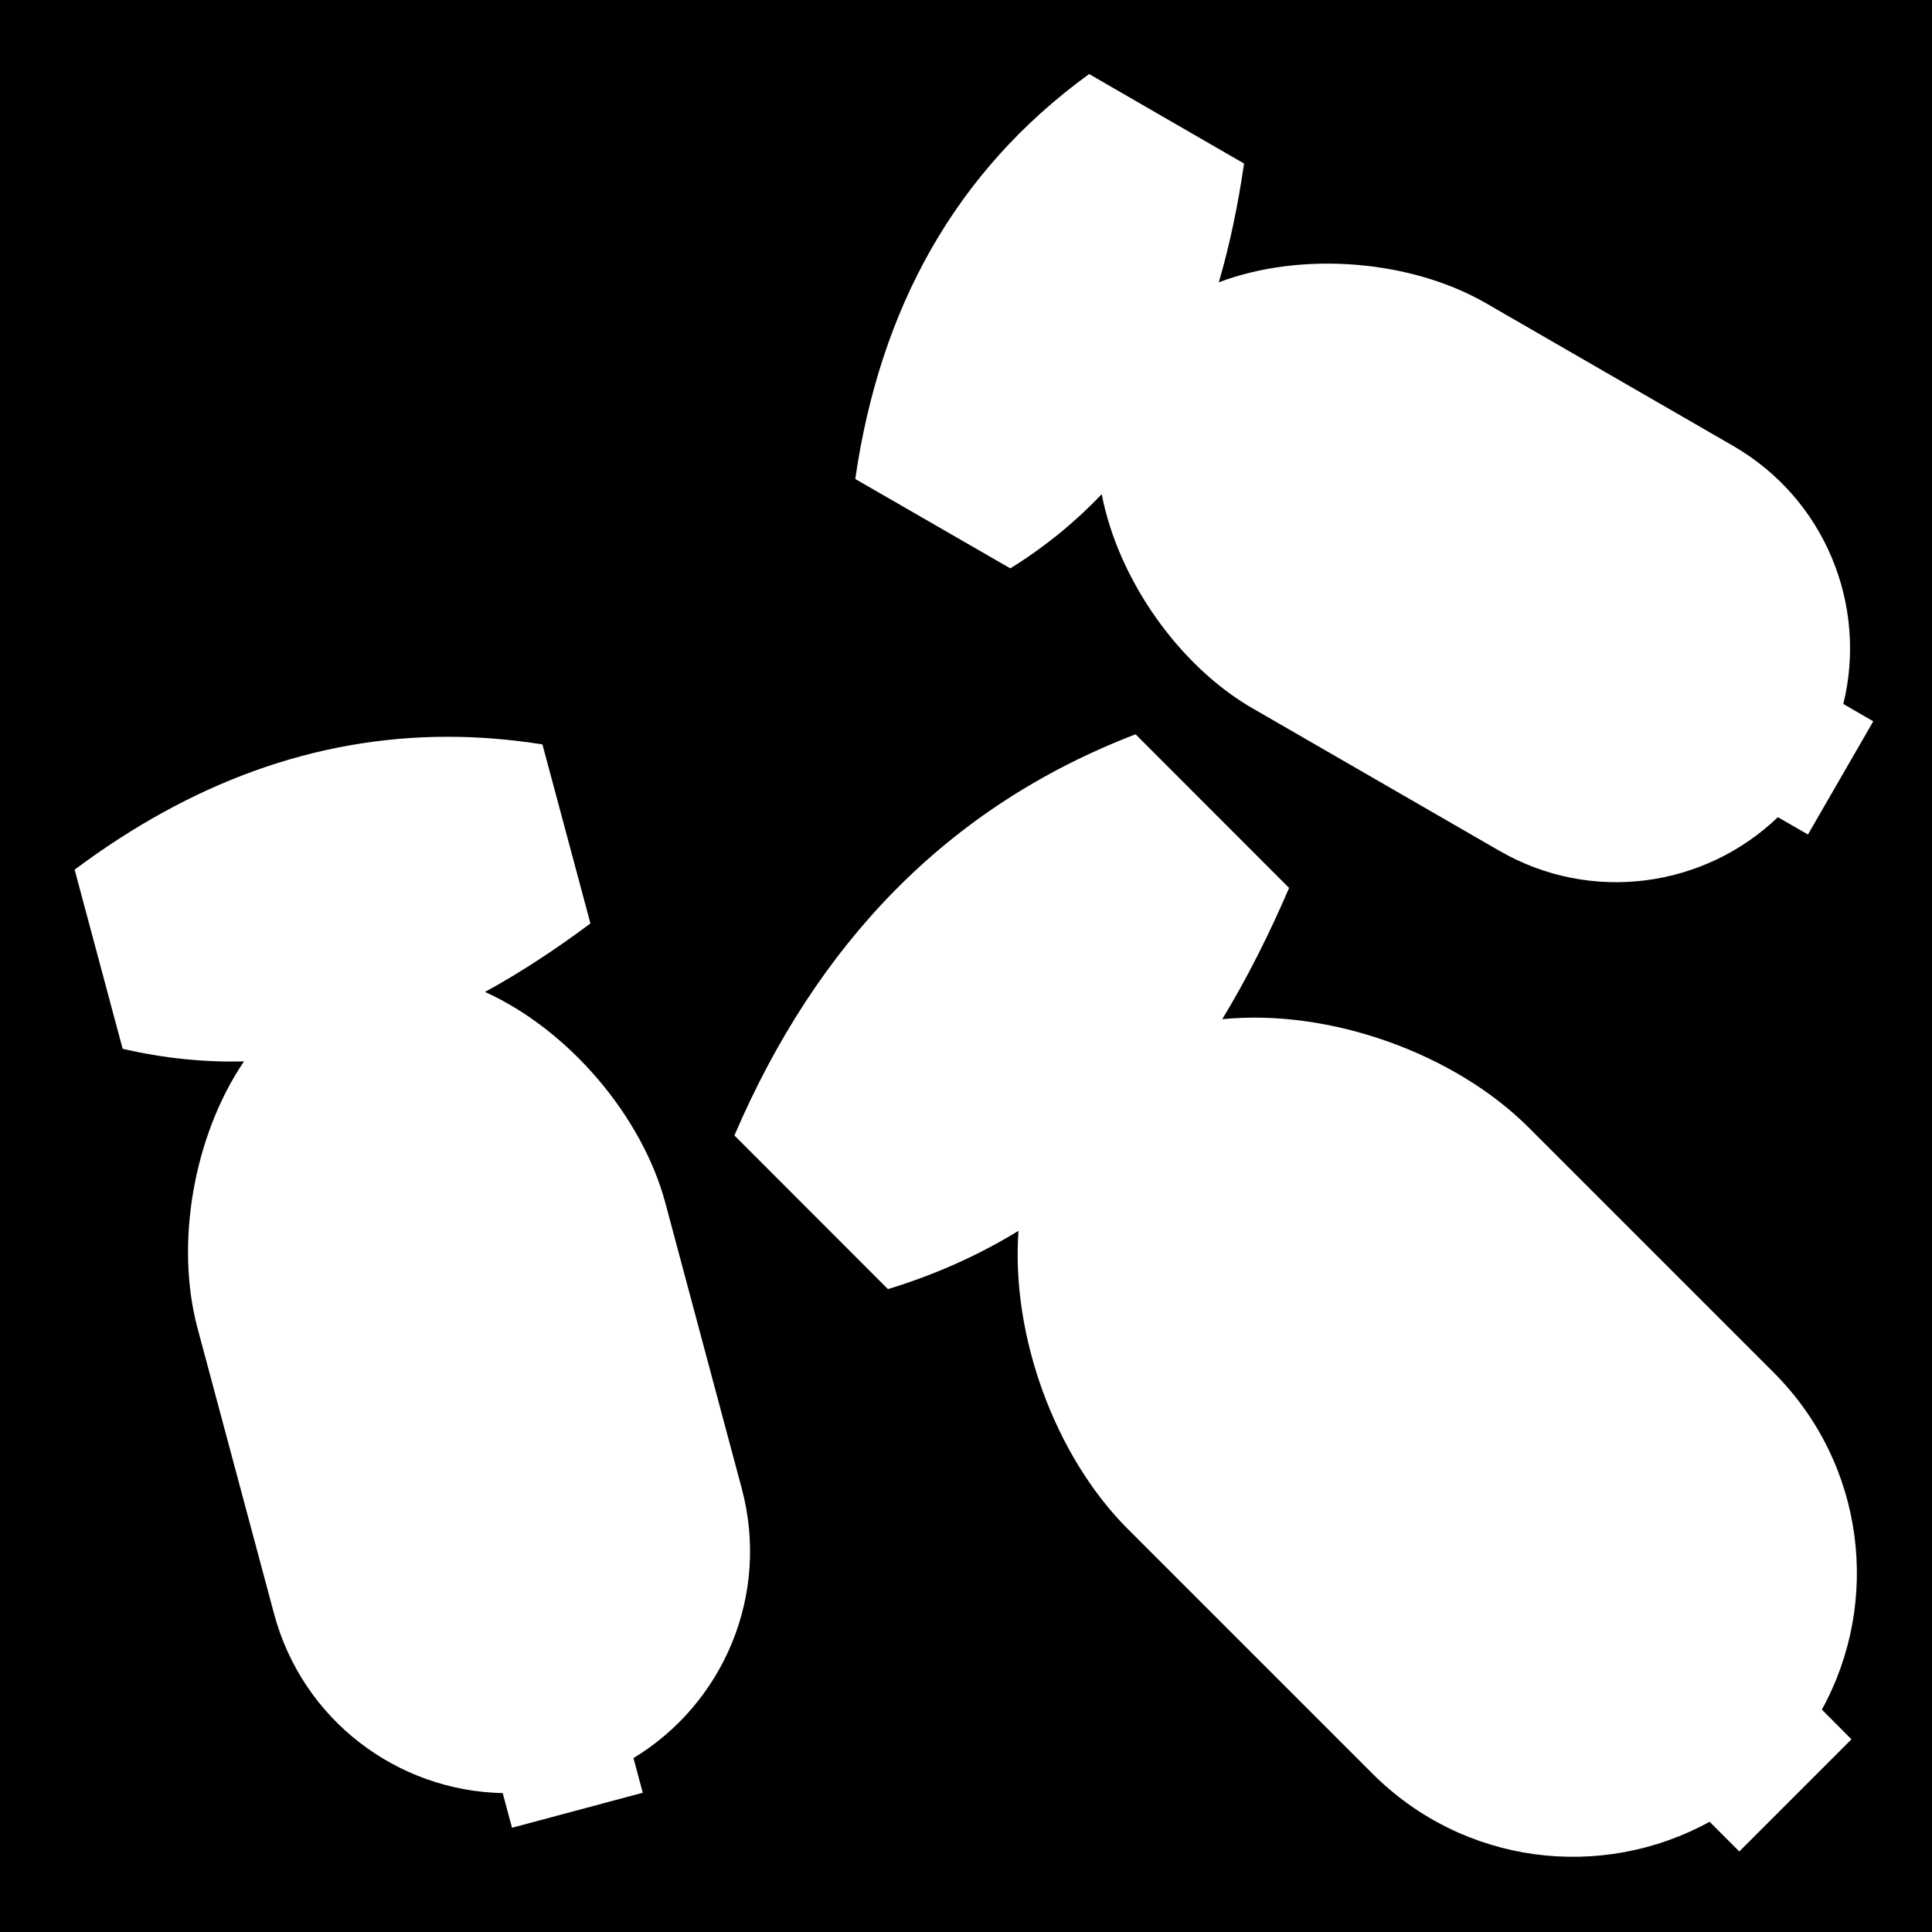
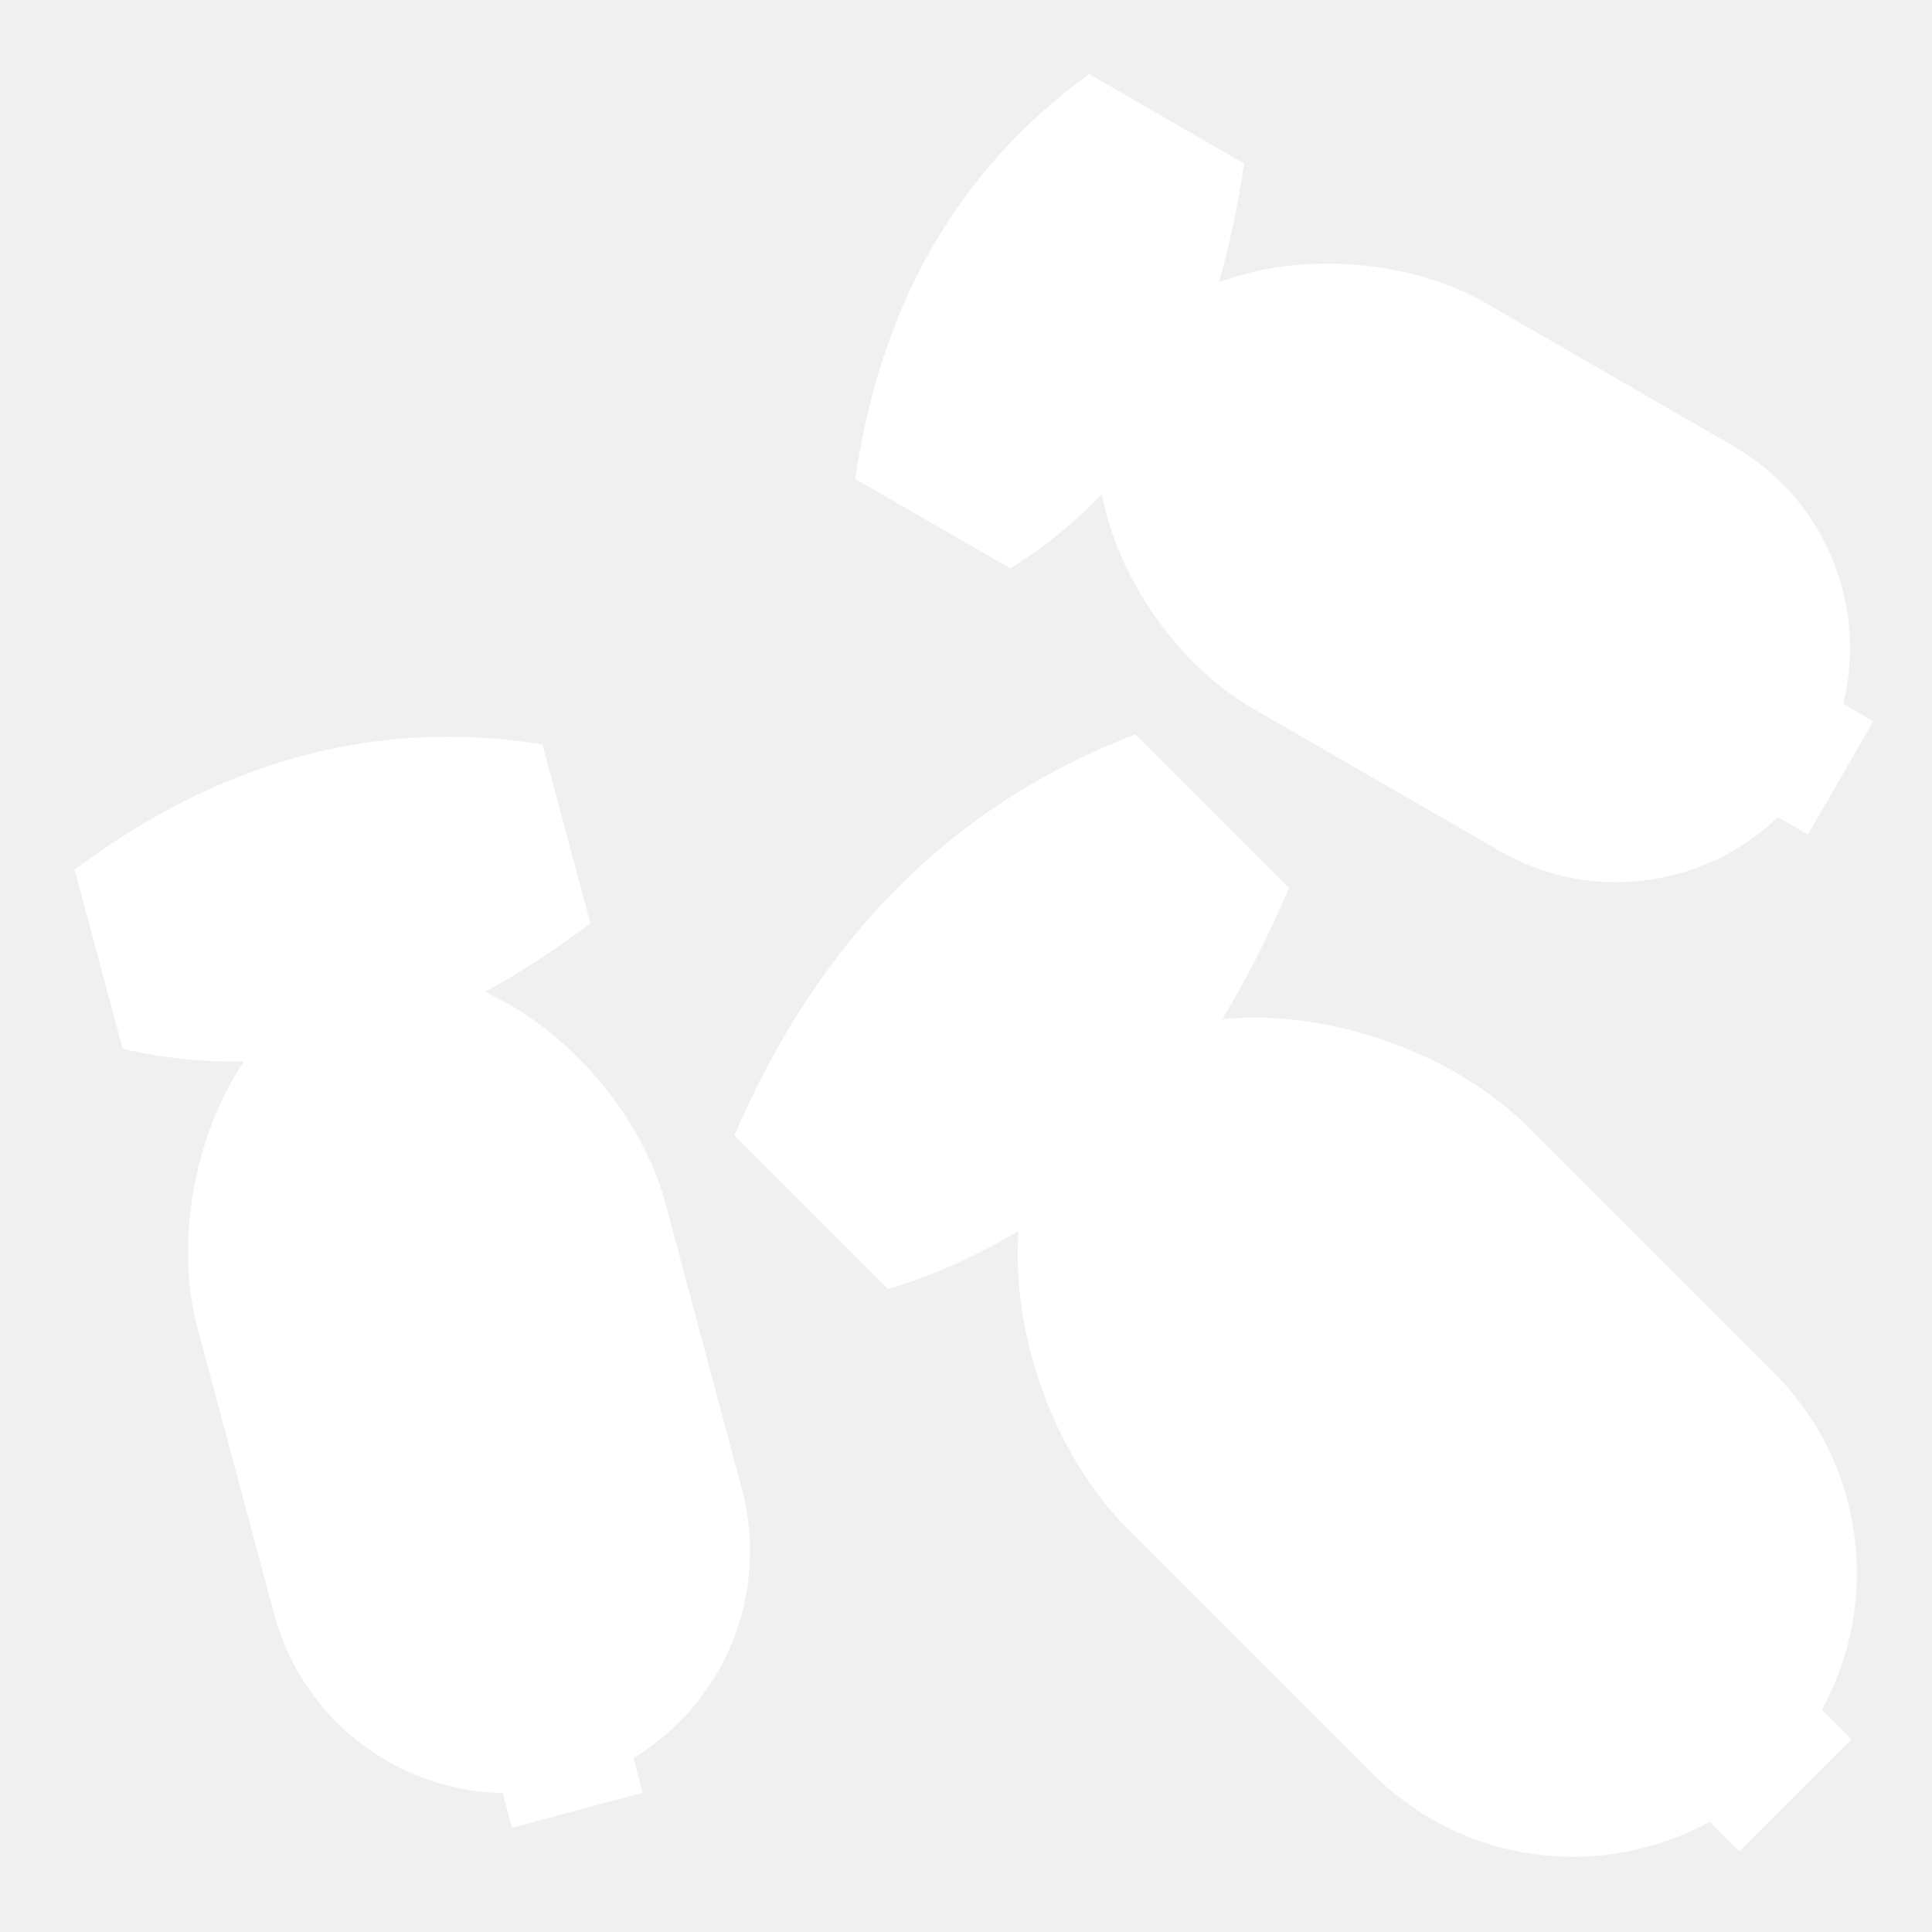
- <svg xmlns="http://www.w3.org/2000/svg" viewBox="0 0 512 512" style="height: 512px; width: 512px;">
-   <path d="M0 0h512v512H0z" fill="#000" fill-opacity="1" />
+ <svg xmlns="http://www.w3.org/2000/svg" viewBox="0 0 512 512" style="height: 128px; width: 128px;">
  <g class="" style="" transform="translate(0,0)">
    <path d="M288.625 19.625C252.95 45.54 233.16 81.95 226.655 126.938l41.095 23.687c9.348-5.82 17.33-12.415 24.22-19.656 4.383 22.757 20.633 45.578 39.874 56.686l65.5 37.813c24.465 14.124 54.433 9.697 73.812-8.907l7.97 4.593 17.312-30-7.938-4.594c6.426-26.087-4.752-54.28-29.22-68.406l-65.5-37.812c-19.76-11.41-48.63-13.89-70.78-5.53 2.947-10.077 5.108-20.605 6.688-31.47l-41.063-23.72zm12.313 174.97c-49.957 19.17-84.558 55.62-106.313 106.31l40.688 40.72c12.79-3.888 24.24-9.11 34.593-15.438-2 28.05 9.847 59.878 28.906 78.938l64.907 64.906c24.242 24.245 60.782 28.477 89.342 12.75l7.875 7.876 29.72-29.72-7.844-7.873c15.736-28.564 11.465-65.097-12.782-89.344l-64.905-64.908c-19.58-19.58-52.628-31.56-81.22-28.718 6.62-10.884 12.457-22.543 17.72-34.78l-40.688-40.72zm-182.157.655c-35.453-.015-68.357 12.318-99 35.22l12.72 47.468c11.113 2.584 21.805 3.602 32.156 3.343-13.452 19.88-18.267 48.465-12.312 70.69l20.28 75.686c7.576 28.27 32.77 46.972 60.595 47.53l2.468 9.19 34.656-9.282-2.47-9.188c23.81-14.4 36.262-43.205 28.69-71.47l-20.25-75.686c-6.117-22.822-25.445-45.77-47.783-55.875 9.534-5.22 18.83-11.36 27.94-18.156l-12.72-47.44c-8.458-1.34-16.787-2.027-24.97-2.03z" fill="#fff" fill-opacity="1" />
  </g>
</svg>
